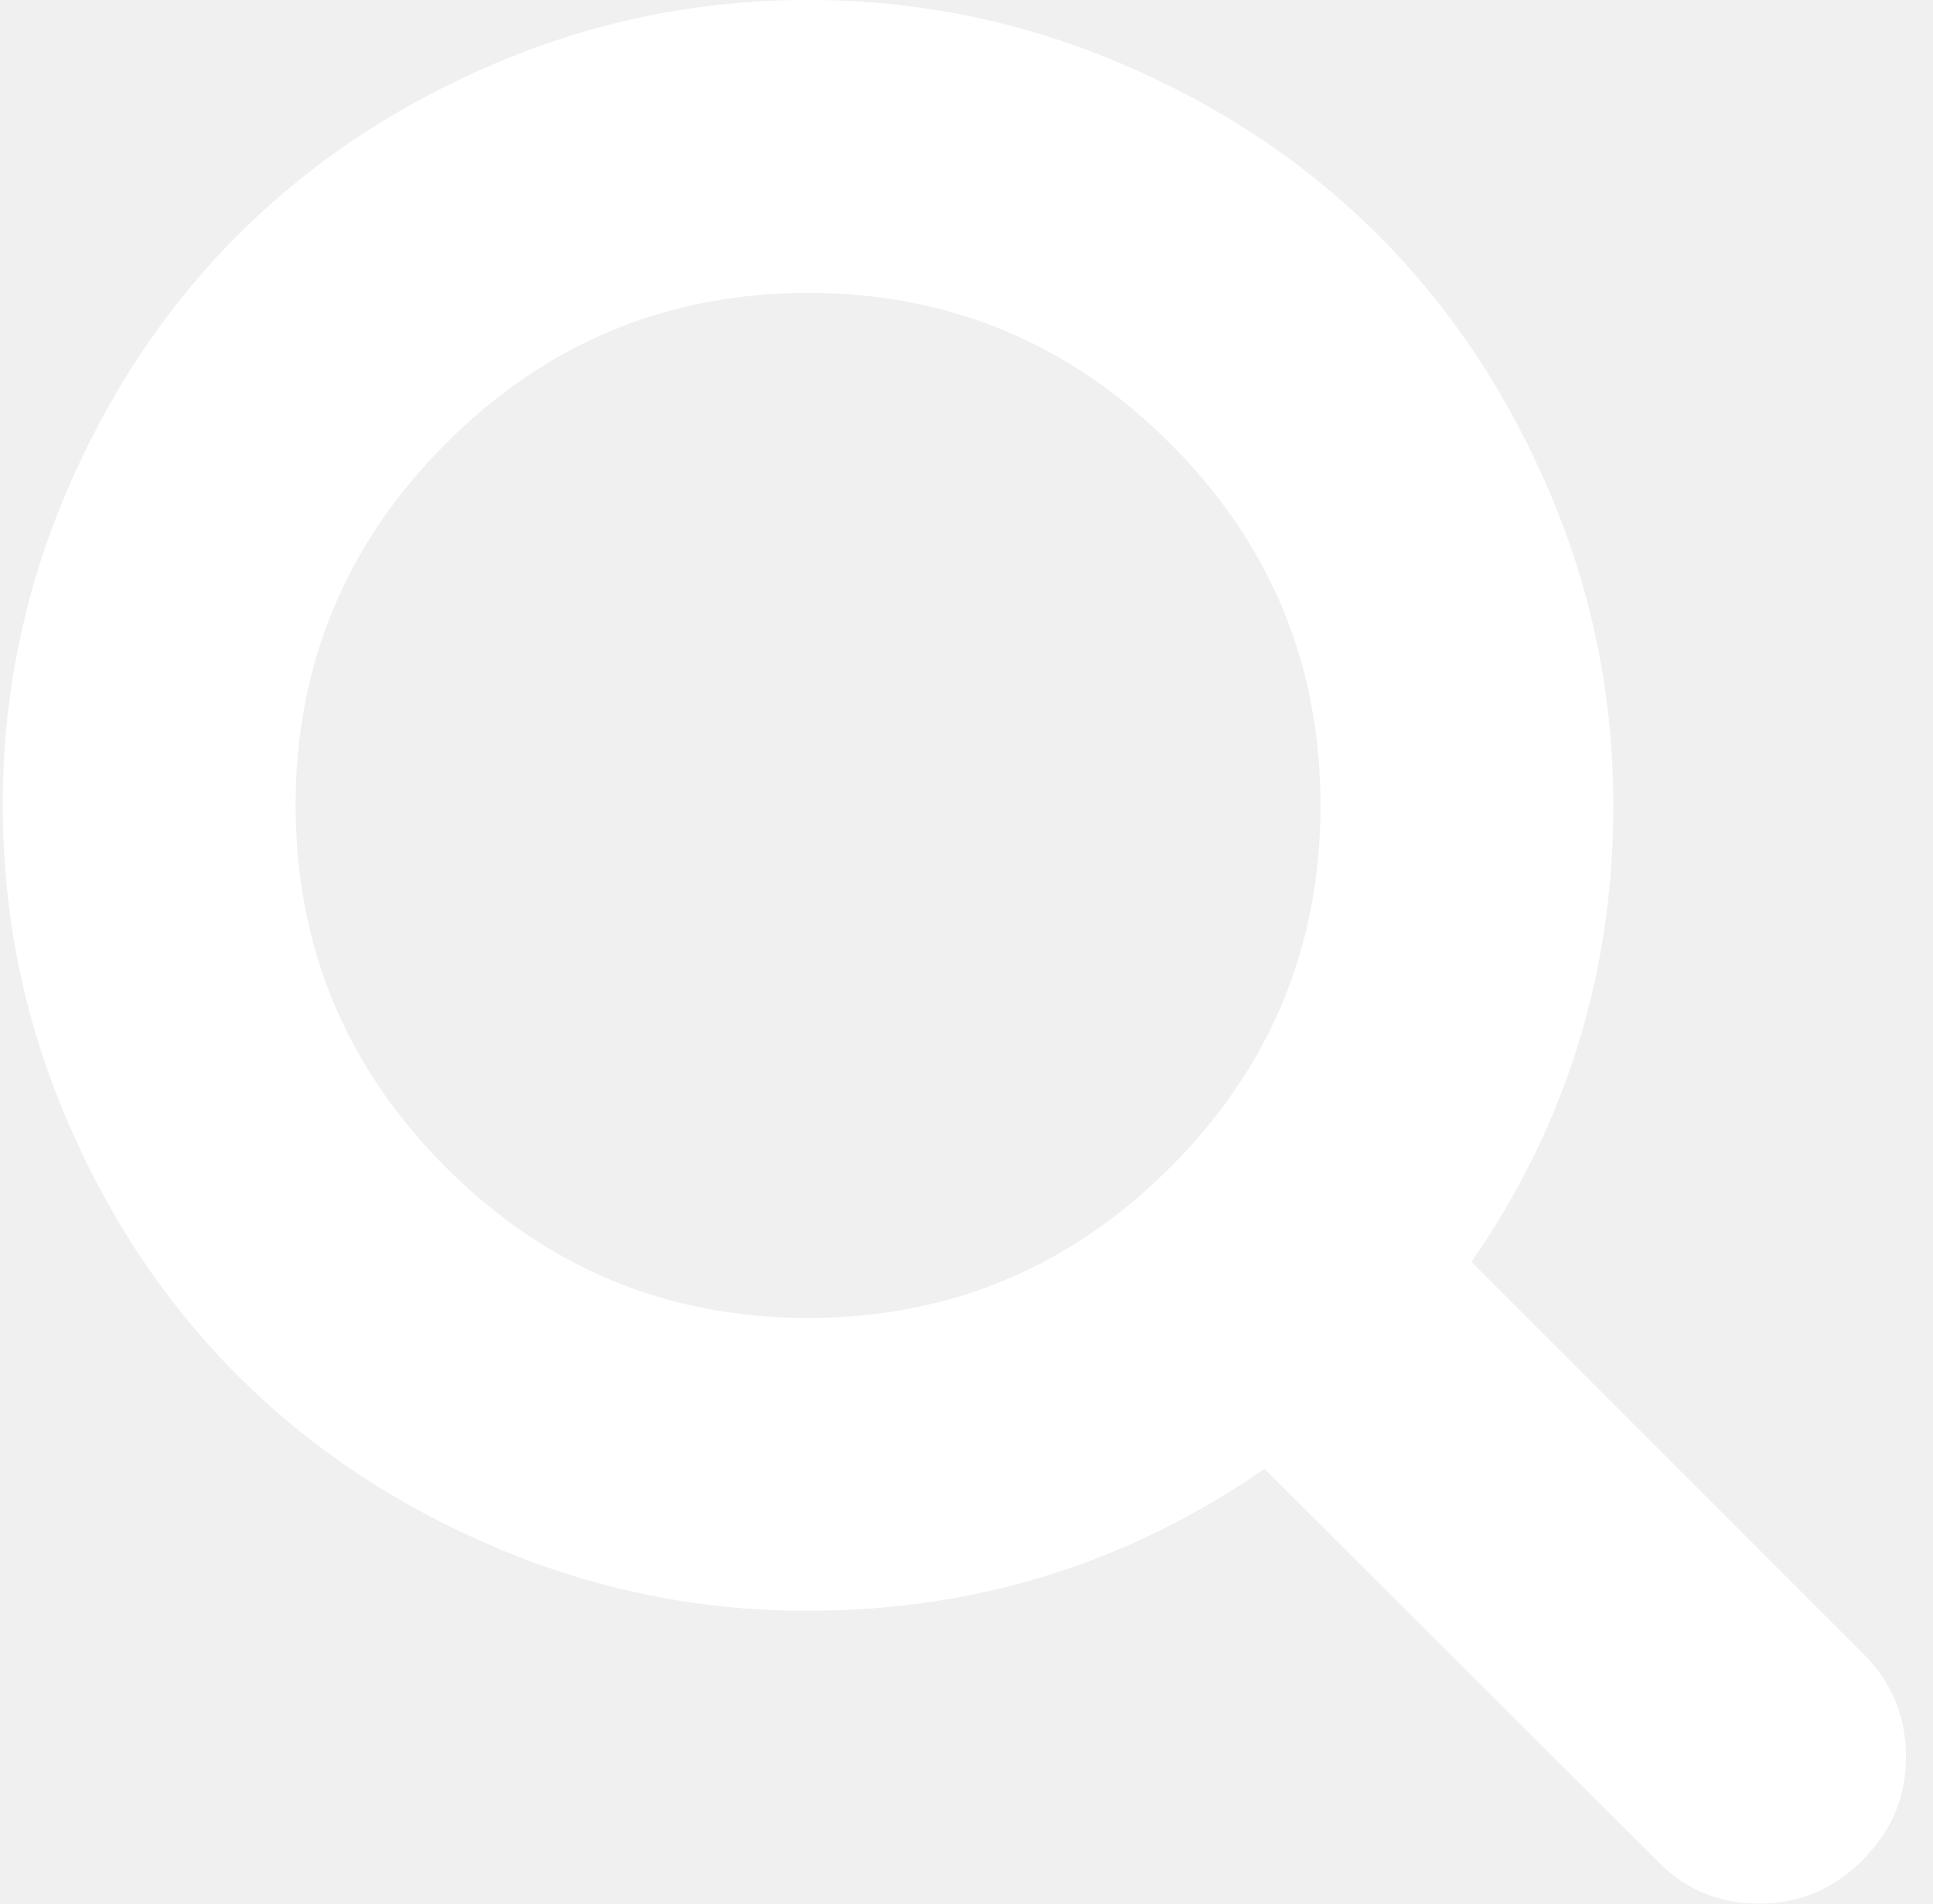
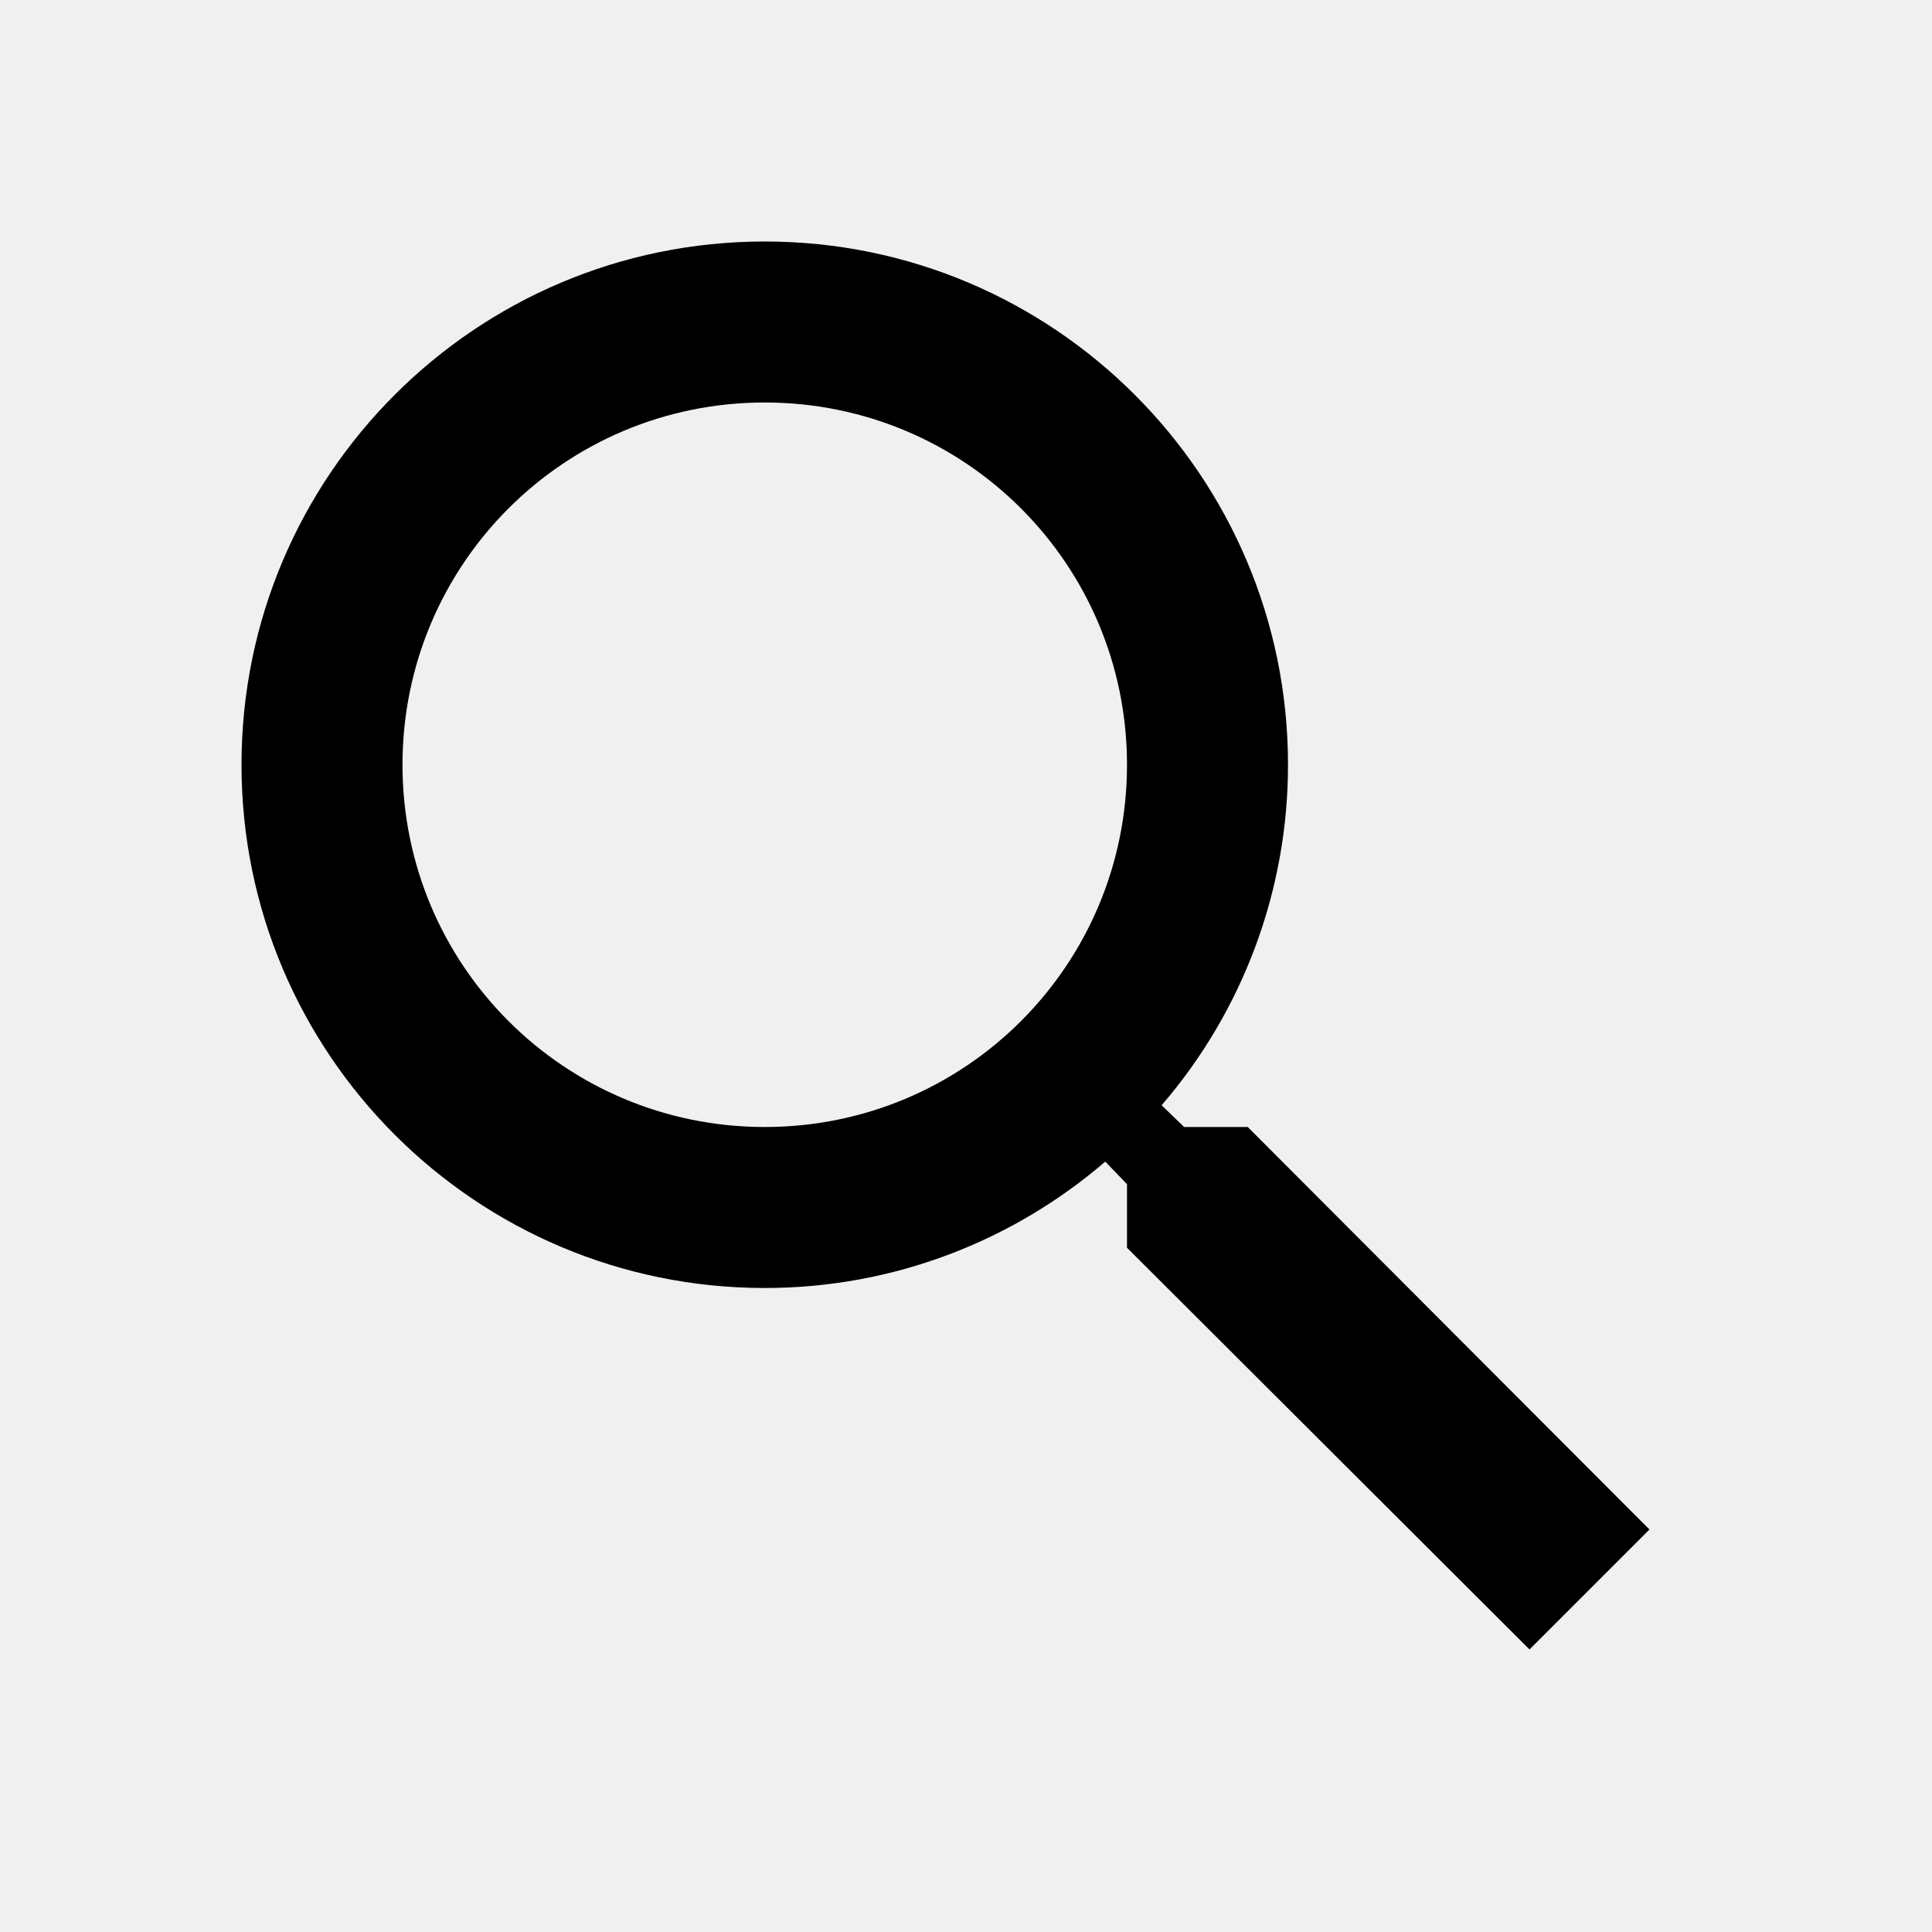
- <svg xmlns="http://www.w3.org/2000/svg" width="65" height="64" viewBox="0 0 65 64">
-   <path fill="#FFF" d="M62.672 55.618L49.48 42.426c3.18-4.59 4.77-9.706 4.77-15.347 0-3.666-.713-7.173-2.137-10.519-1.423-3.347-3.347-6.231-5.77-8.656-2.422-2.425-5.307-4.346-8.652-5.769A26.606 26.606 0 0 0 27.17 0a26.61 26.61 0 0 0-10.52 2.135c-3.347 1.423-6.231 3.346-8.654 5.769-2.423 2.424-4.346 5.309-5.769 8.655A26.6 26.6 0 0 0 .092 27.077c0 3.667.712 7.172 2.135 10.52 1.423 3.345 3.346 6.23 5.769 8.652 2.424 2.424 5.308 4.347 8.655 5.77a26.606 26.606 0 0 0 10.519 2.135c5.641 0 10.757-1.591 15.347-4.77l13.191 13.153c.923.974 2.076 1.462 3.462 1.462 1.333 0 2.487-.487 3.46-1.462.975-.974 1.462-2.128 1.462-3.461 0-1.358-.473-2.513-1.422-3.46l.002.002zM39.345 39.252c-3.372 3.372-7.429 5.057-12.173 5.057s-8.801-1.685-12.173-5.057c-3.373-3.372-5.058-7.43-5.058-12.174 0-4.743 1.686-8.8 5.058-12.172 3.371-3.372 7.43-5.058 12.173-5.058s8.8 1.686 12.173 5.058c3.372 3.371 5.059 7.43 5.059 12.173 0 4.744-1.687 8.803-5.059 12.175v-.002z" />
+ <svg xmlns="http://www.w3.org/2000/svg" width="24" height="24" viewBox="0 0 24 24">
+   <path d="M15.5 14h-.79l-.28-.27A6.471 6.471 0 0 0 16 9.5 6.5 6.5 0 1 0 9.5 16c1.61 0 3.09-.59 4.23-1.57l.27.28v.79l5 4.99L20.49 19l-4.99-5zm-6 0C7.01 14 5 11.99 5 9.5S7.01 5 9.5 5 14 7.01 14 9.5 11.99 14 9.5 14z" />
</svg>
